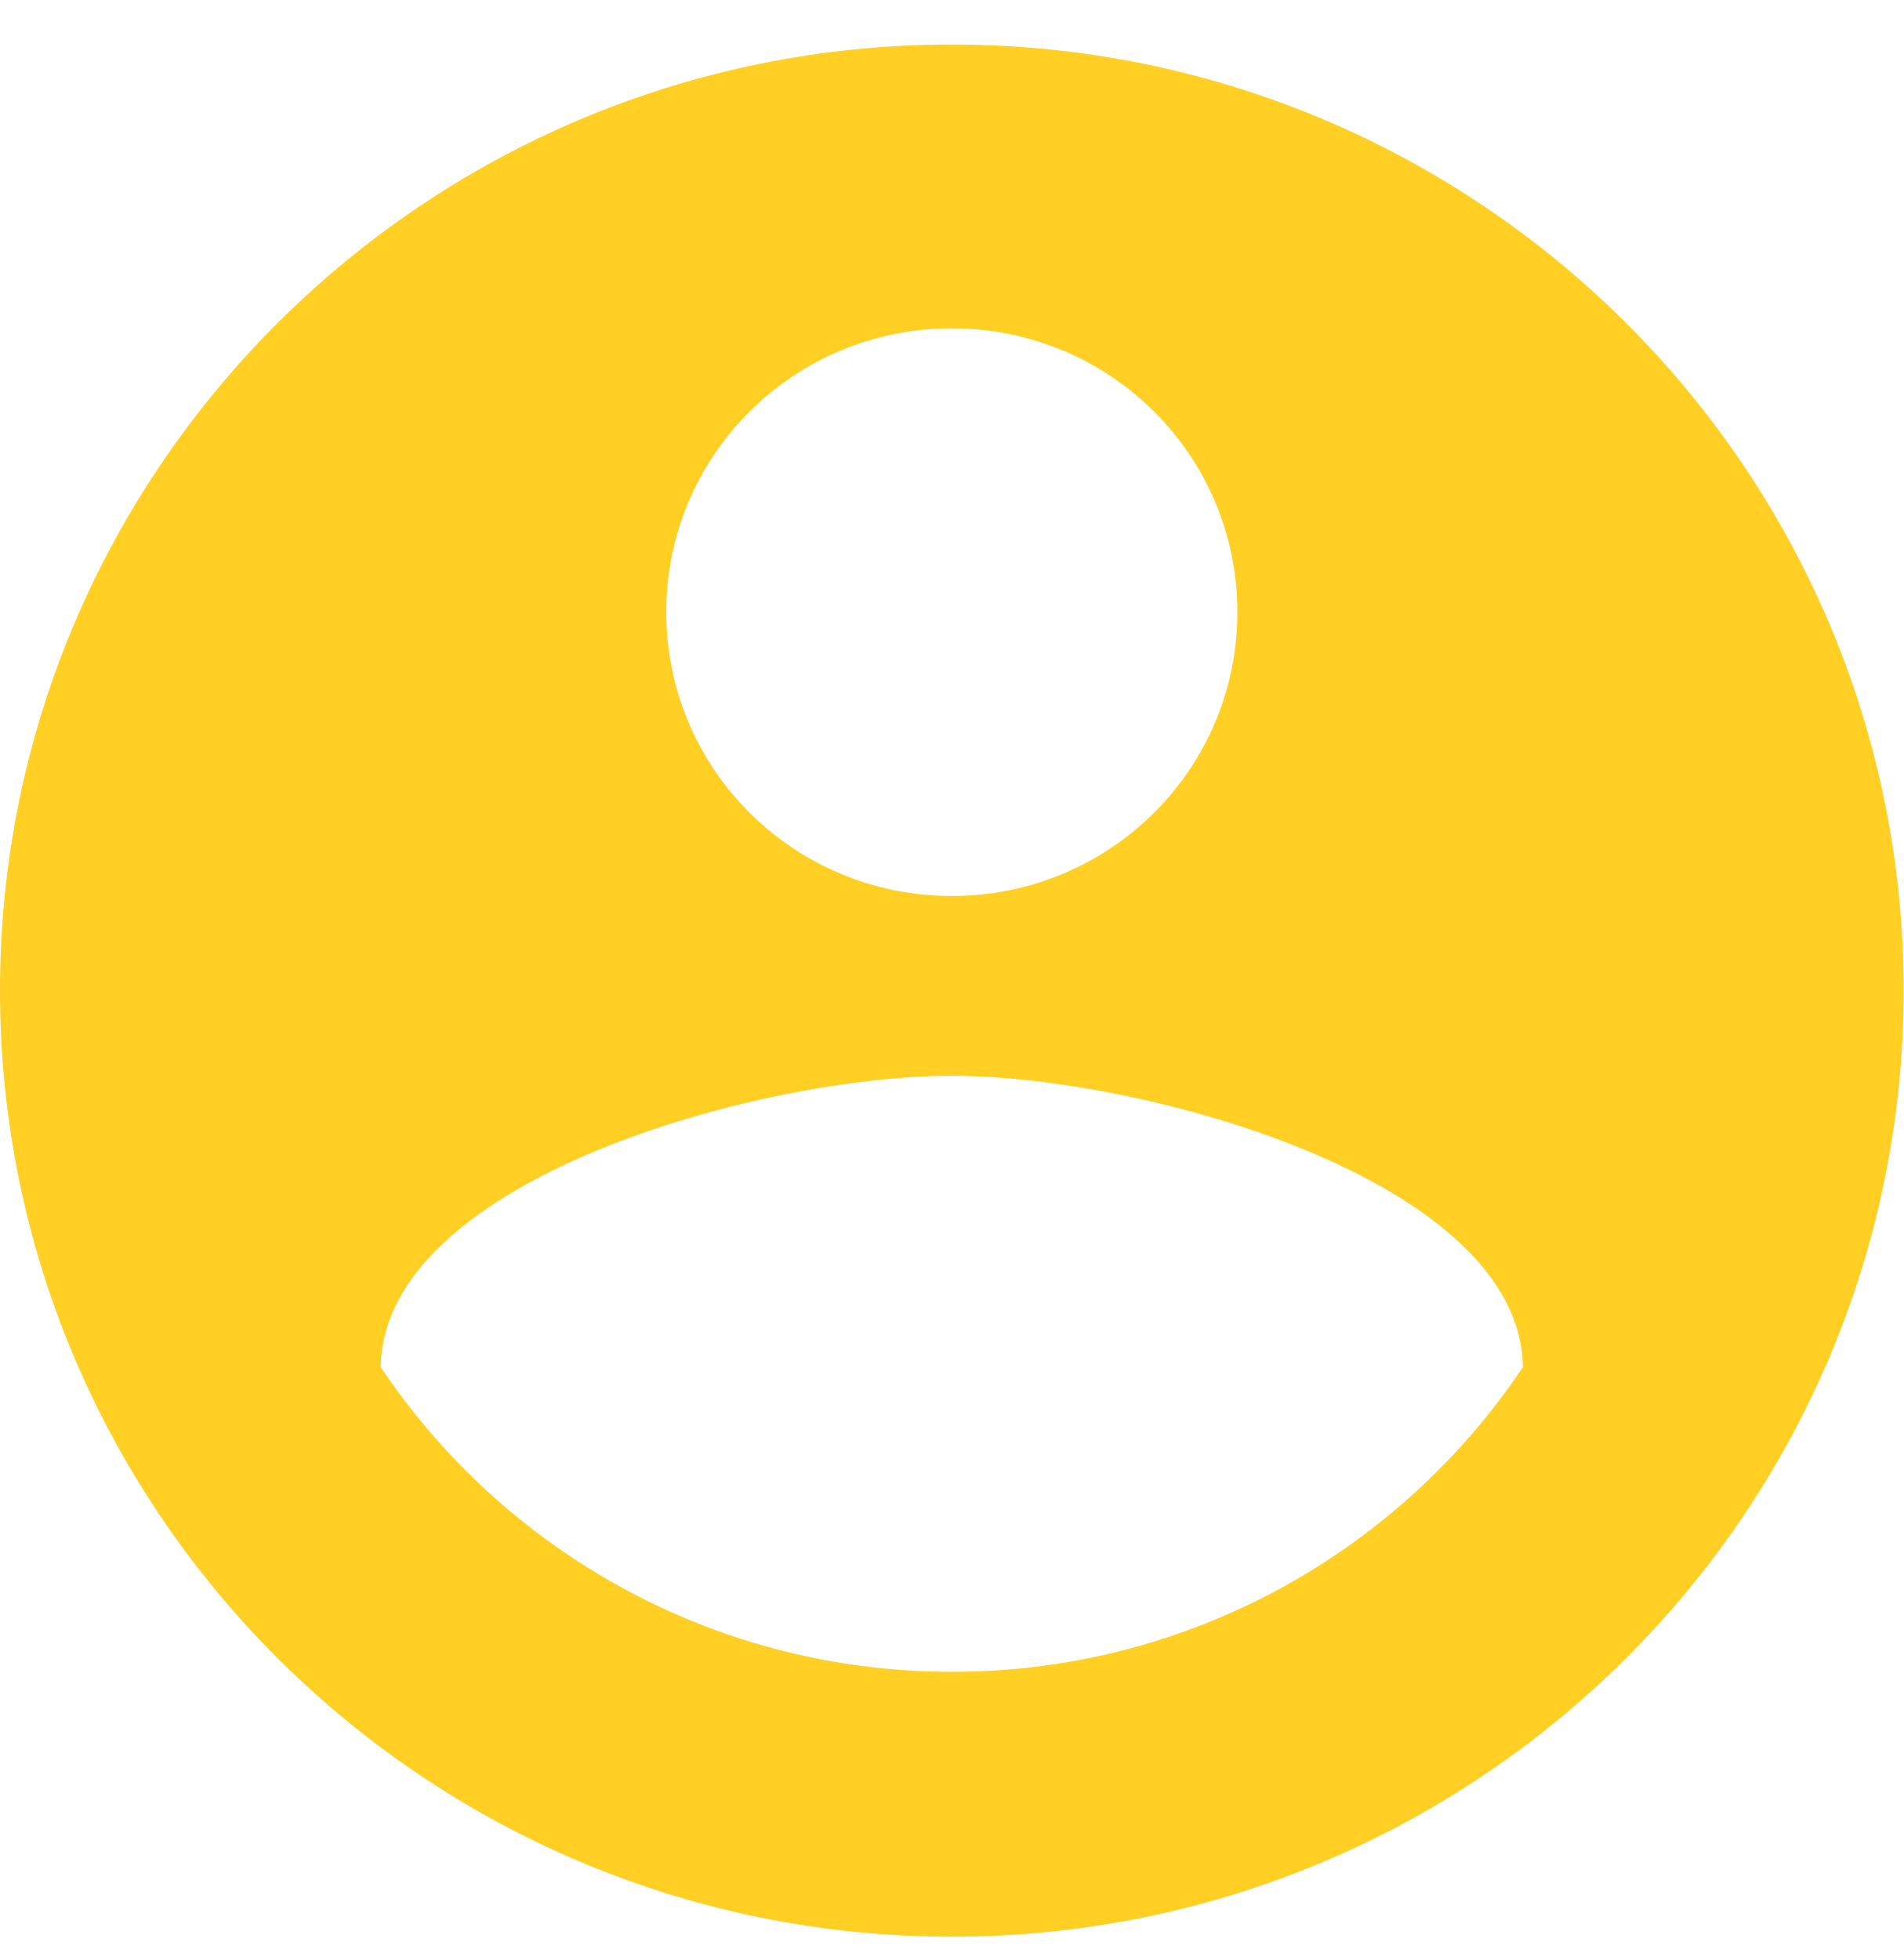
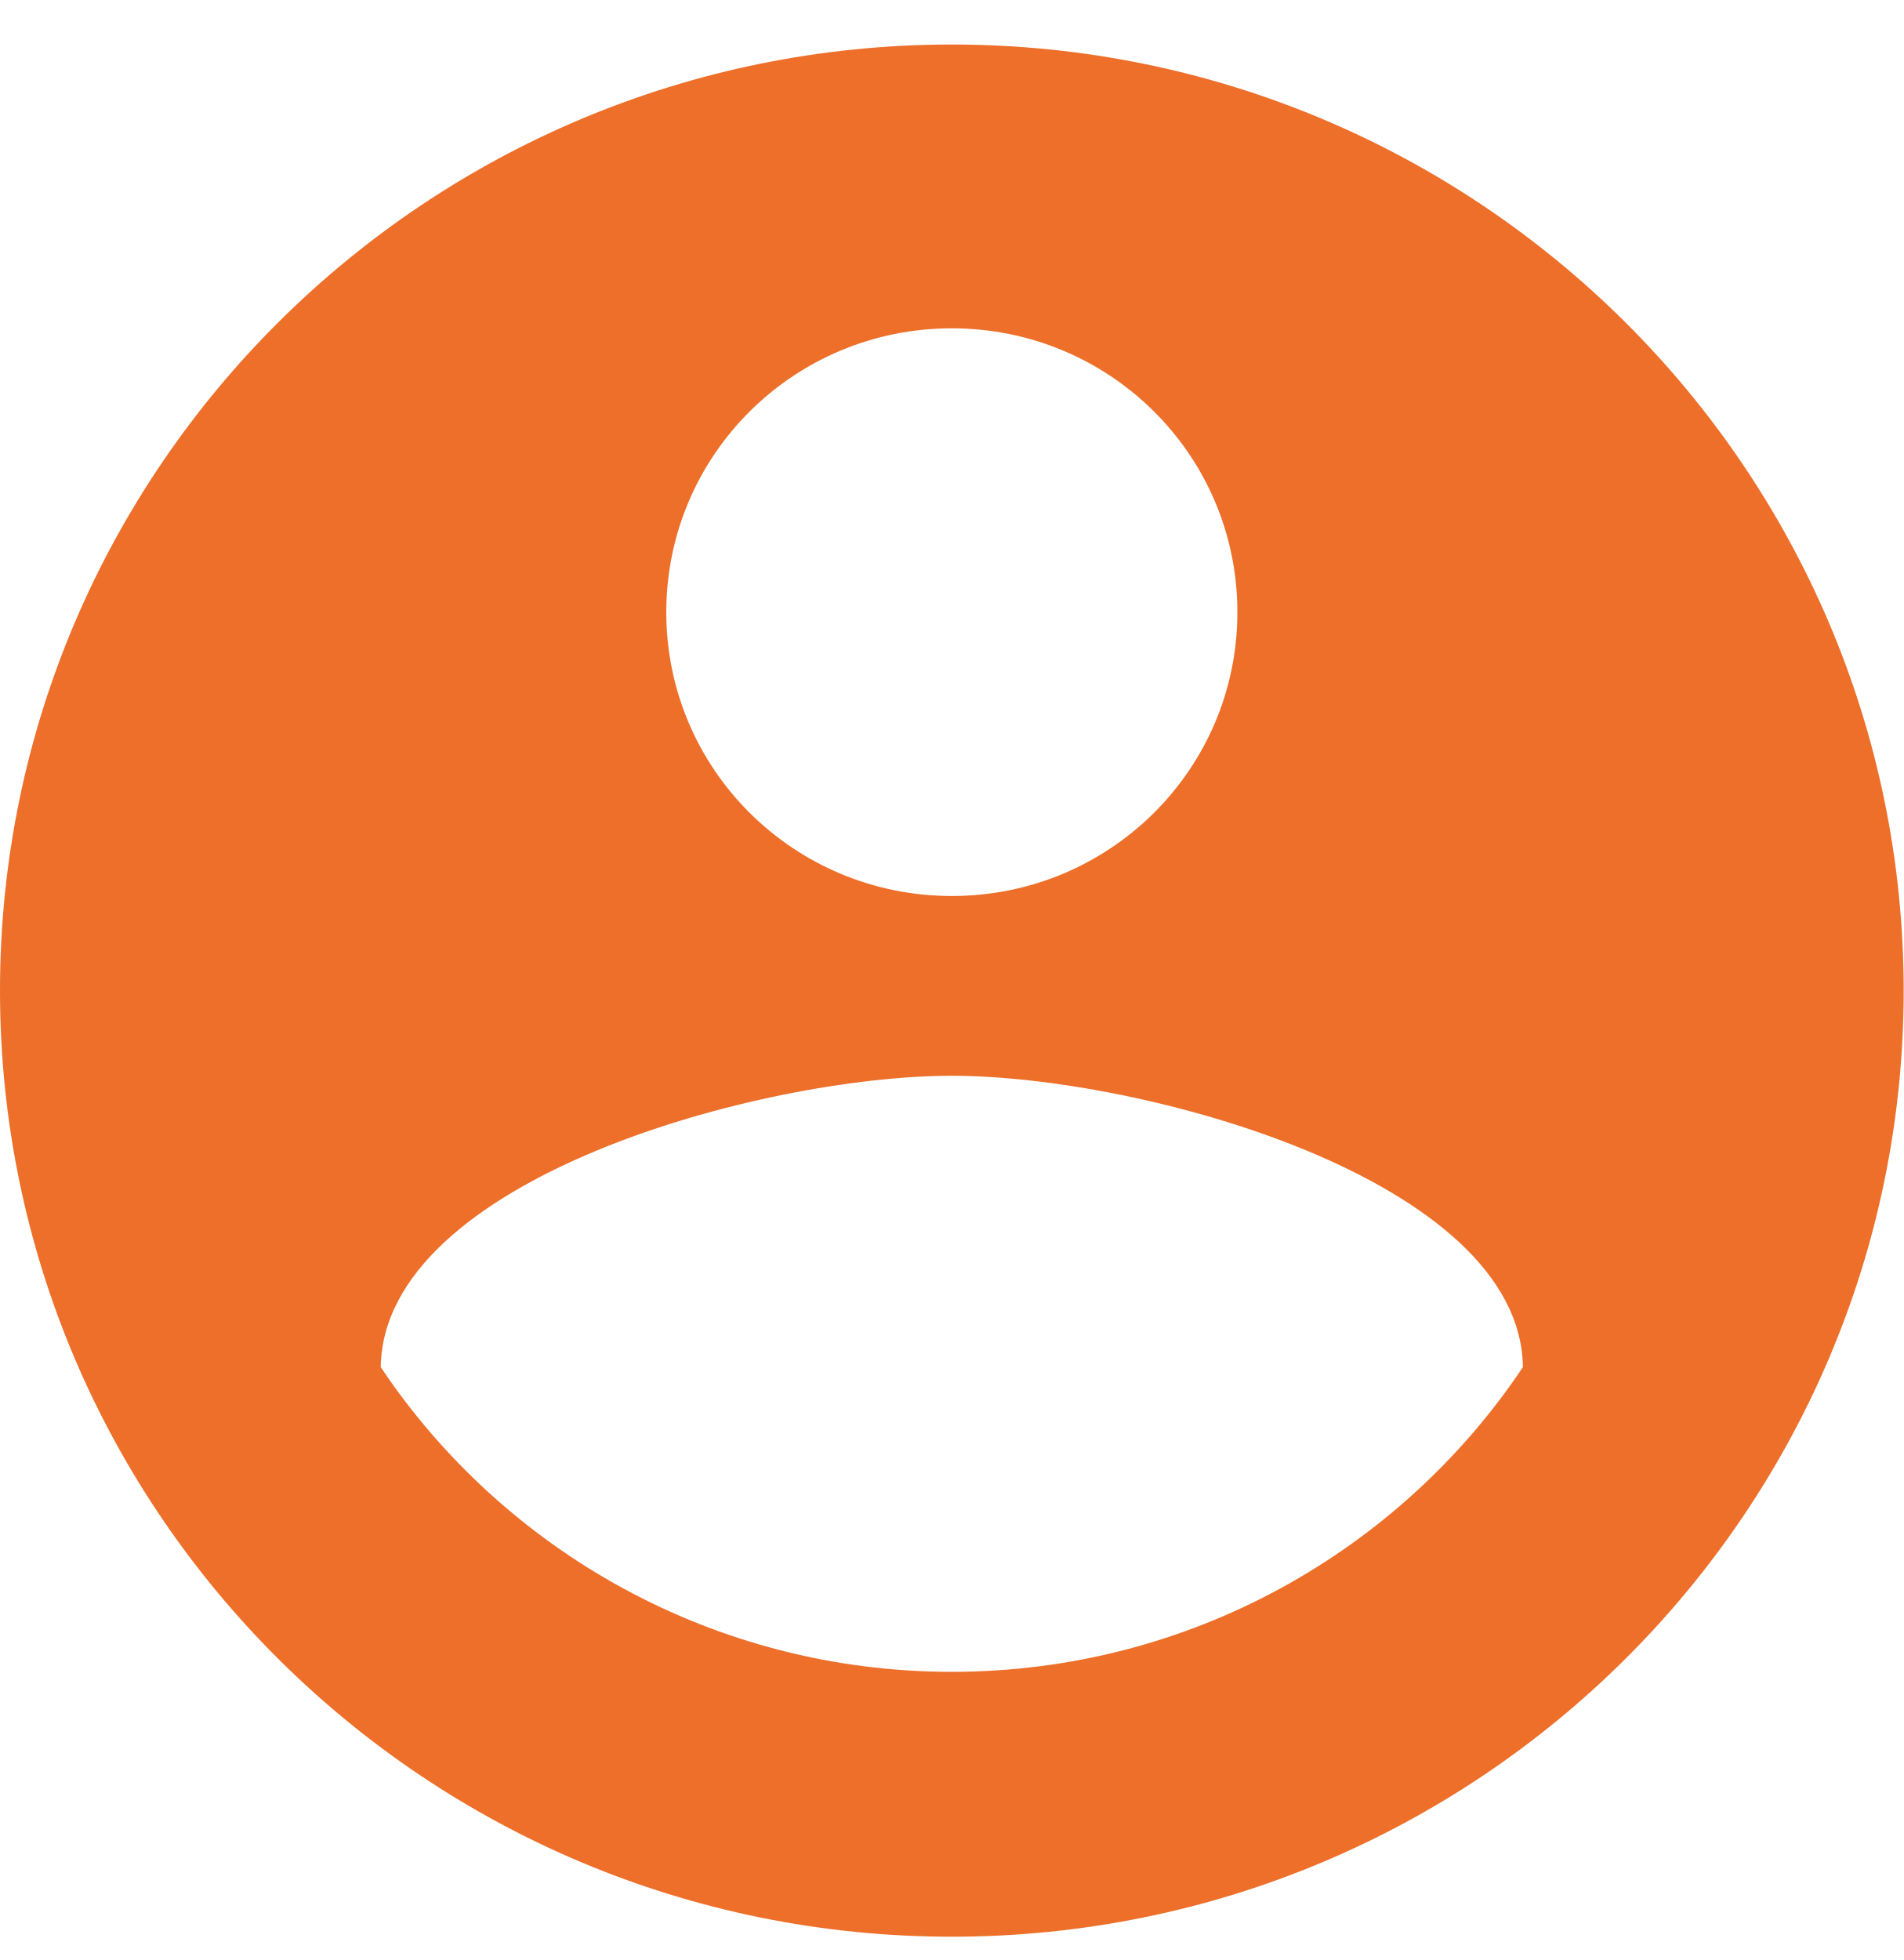
<svg xmlns="http://www.w3.org/2000/svg" width="34" height="35" viewBox="0 0 34 35" fill="none">
-   <path d="M17 0.795C7.616 0.795 0 8.364 0 17.689C0 27.015 7.616 34.584 17 34.584C26.384 34.584 34 27.015 34 17.689C34 8.364 26.384 0.795 17 0.795ZM17 5.863C19.822 5.863 22.1 8.127 22.1 10.932C22.1 13.736 19.822 16 17 16C14.178 16 11.9 13.736 11.9 10.932C11.9 8.127 14.178 5.863 17 5.863ZM17 29.854C12.75 29.854 8.993 27.691 6.8 24.413C6.851 21.052 13.6 19.21 17 19.21C20.383 19.21 27.149 21.052 27.2 24.413C25.007 27.691 21.25 29.854 17 29.854Z" fill="#FFCF23" />
+   <path d="M17 0.795C7.616 0.795 0 8.364 0 17.689C0 27.015 7.616 34.584 17 34.584C26.384 34.584 34 27.015 34 17.689C34 8.364 26.384 0.795 17 0.795ZM17 5.863C19.822 5.863 22.1 8.127 22.1 10.932C22.1 13.736 19.822 16 17 16C14.178 16 11.9 13.736 11.9 10.932C11.9 8.127 14.178 5.863 17 5.863ZM17 29.854C12.75 29.854 8.993 27.691 6.8 24.413C6.851 21.052 13.6 19.21 17 19.21C20.383 19.21 27.149 21.052 27.2 24.413C25.007 27.691 21.25 29.854 17 29.854Z" fill="#ED6F2A" />
</svg>
